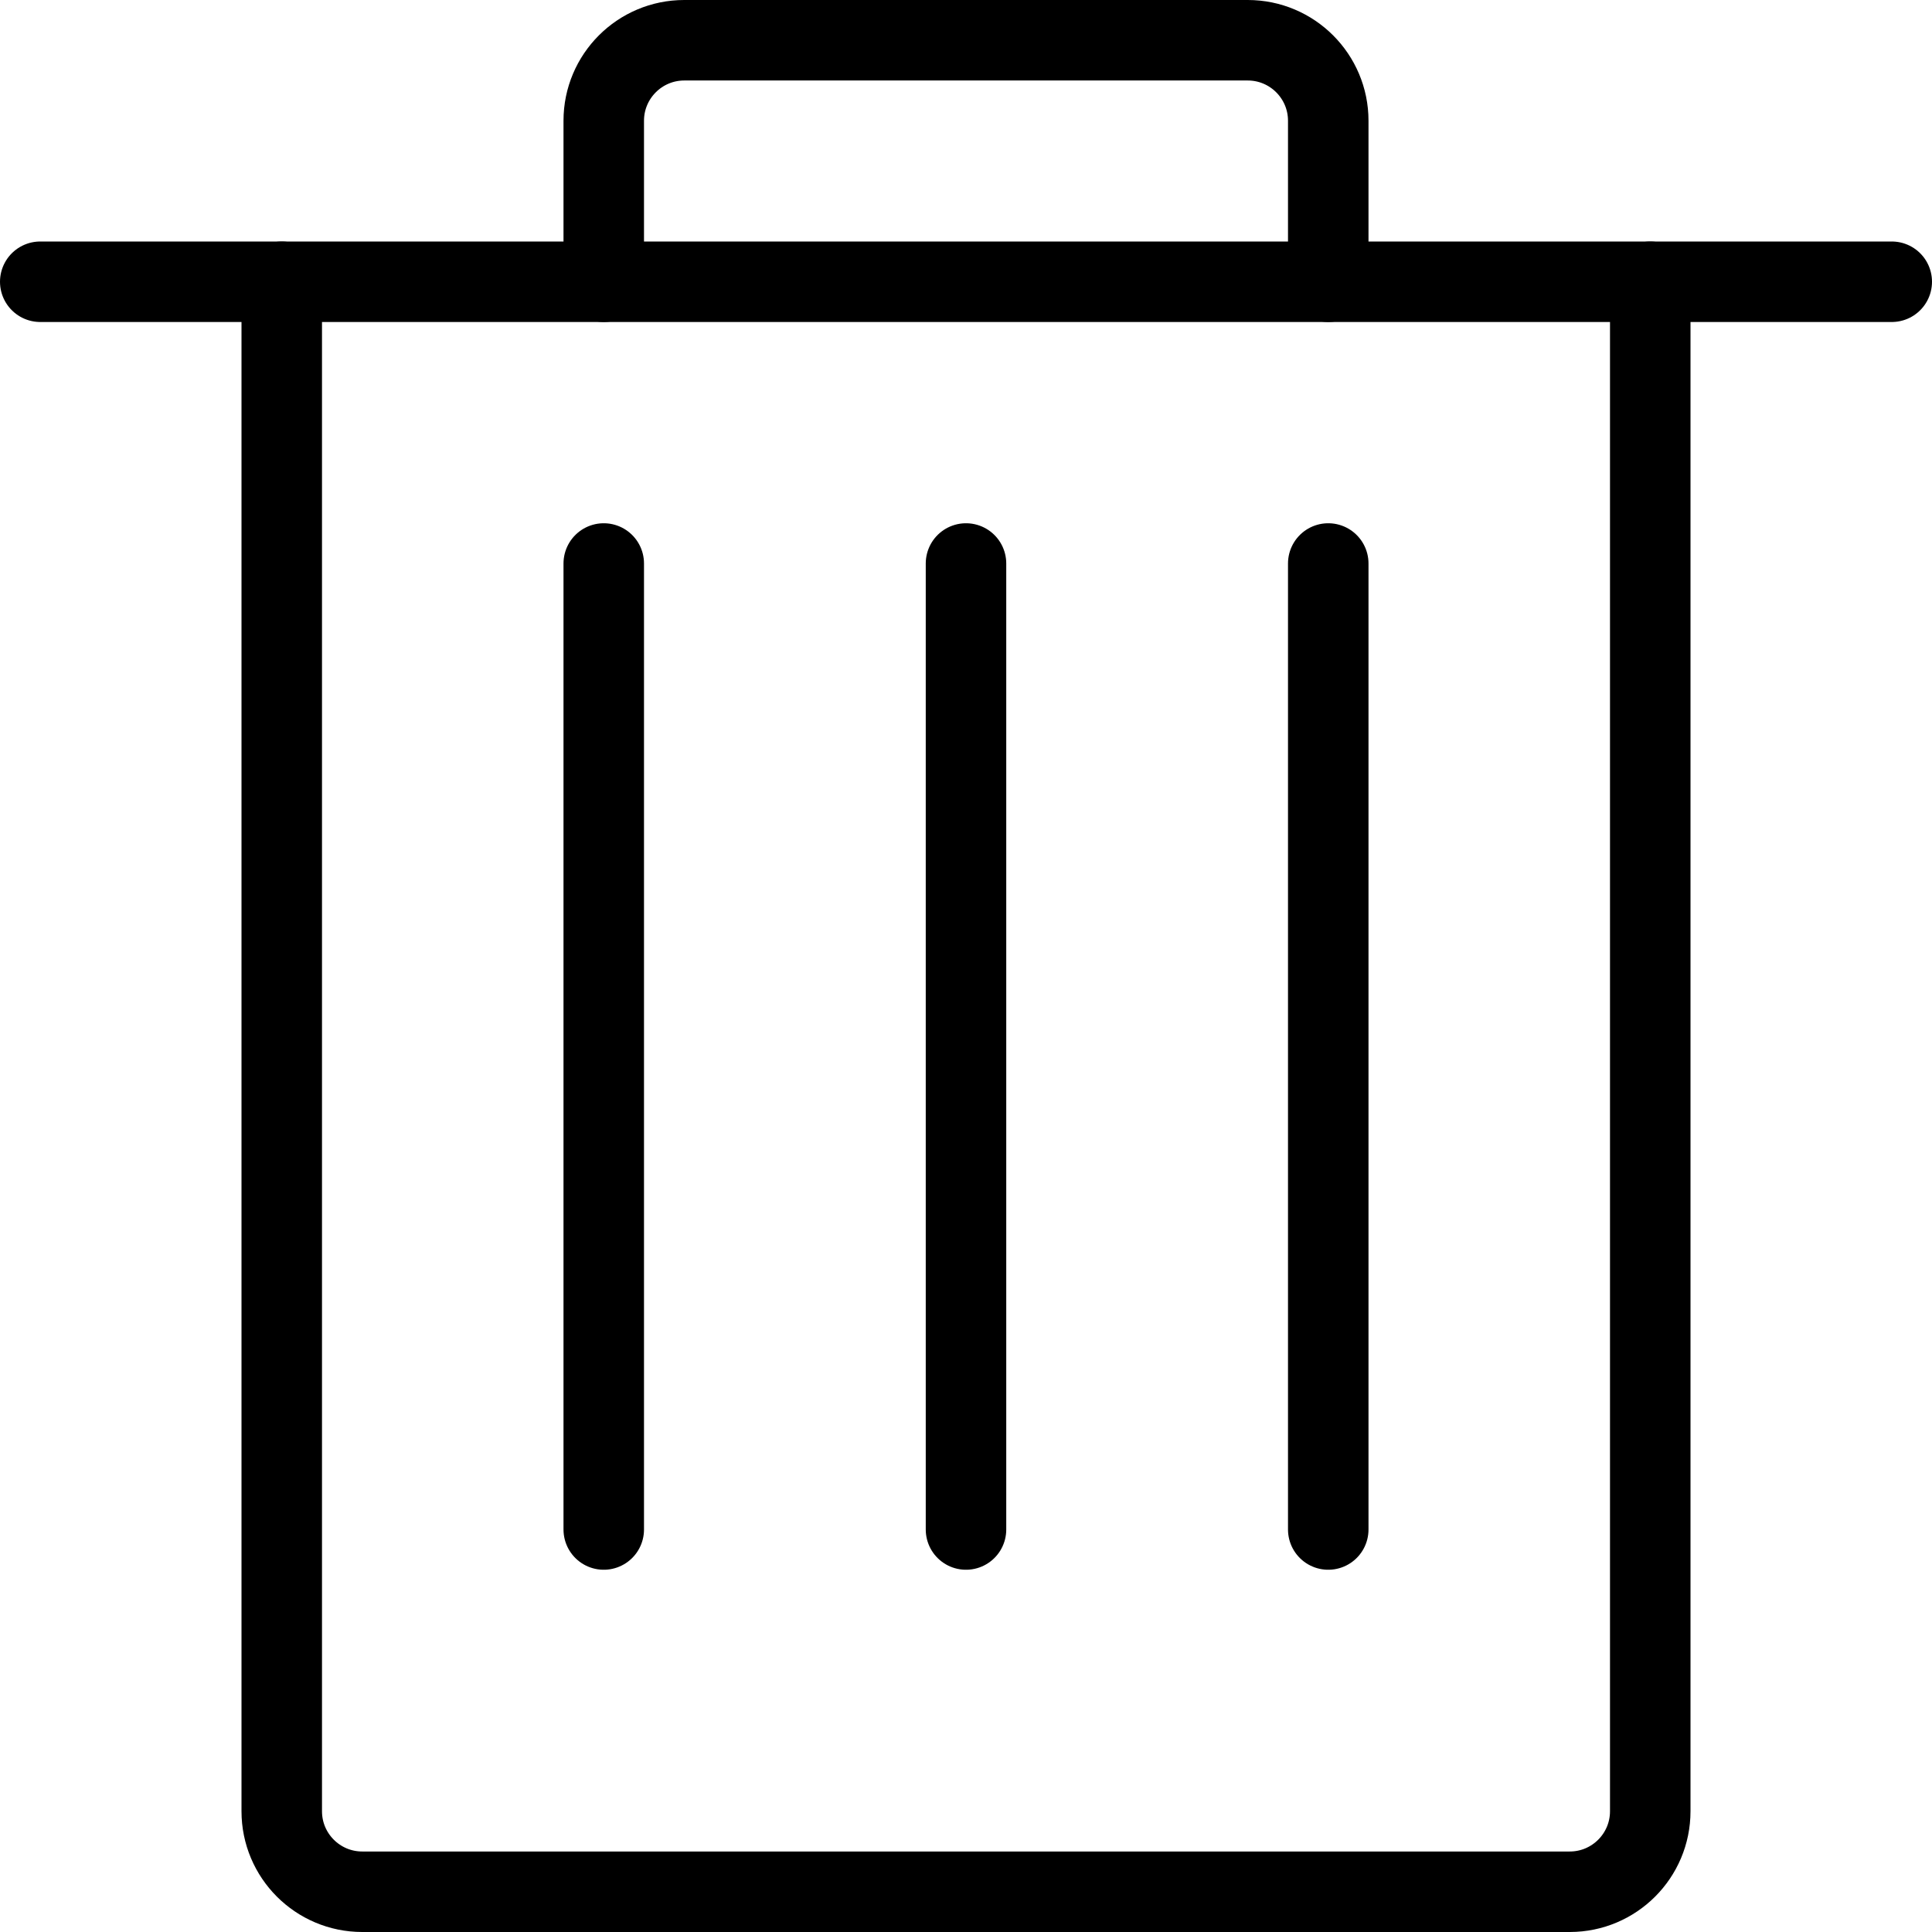
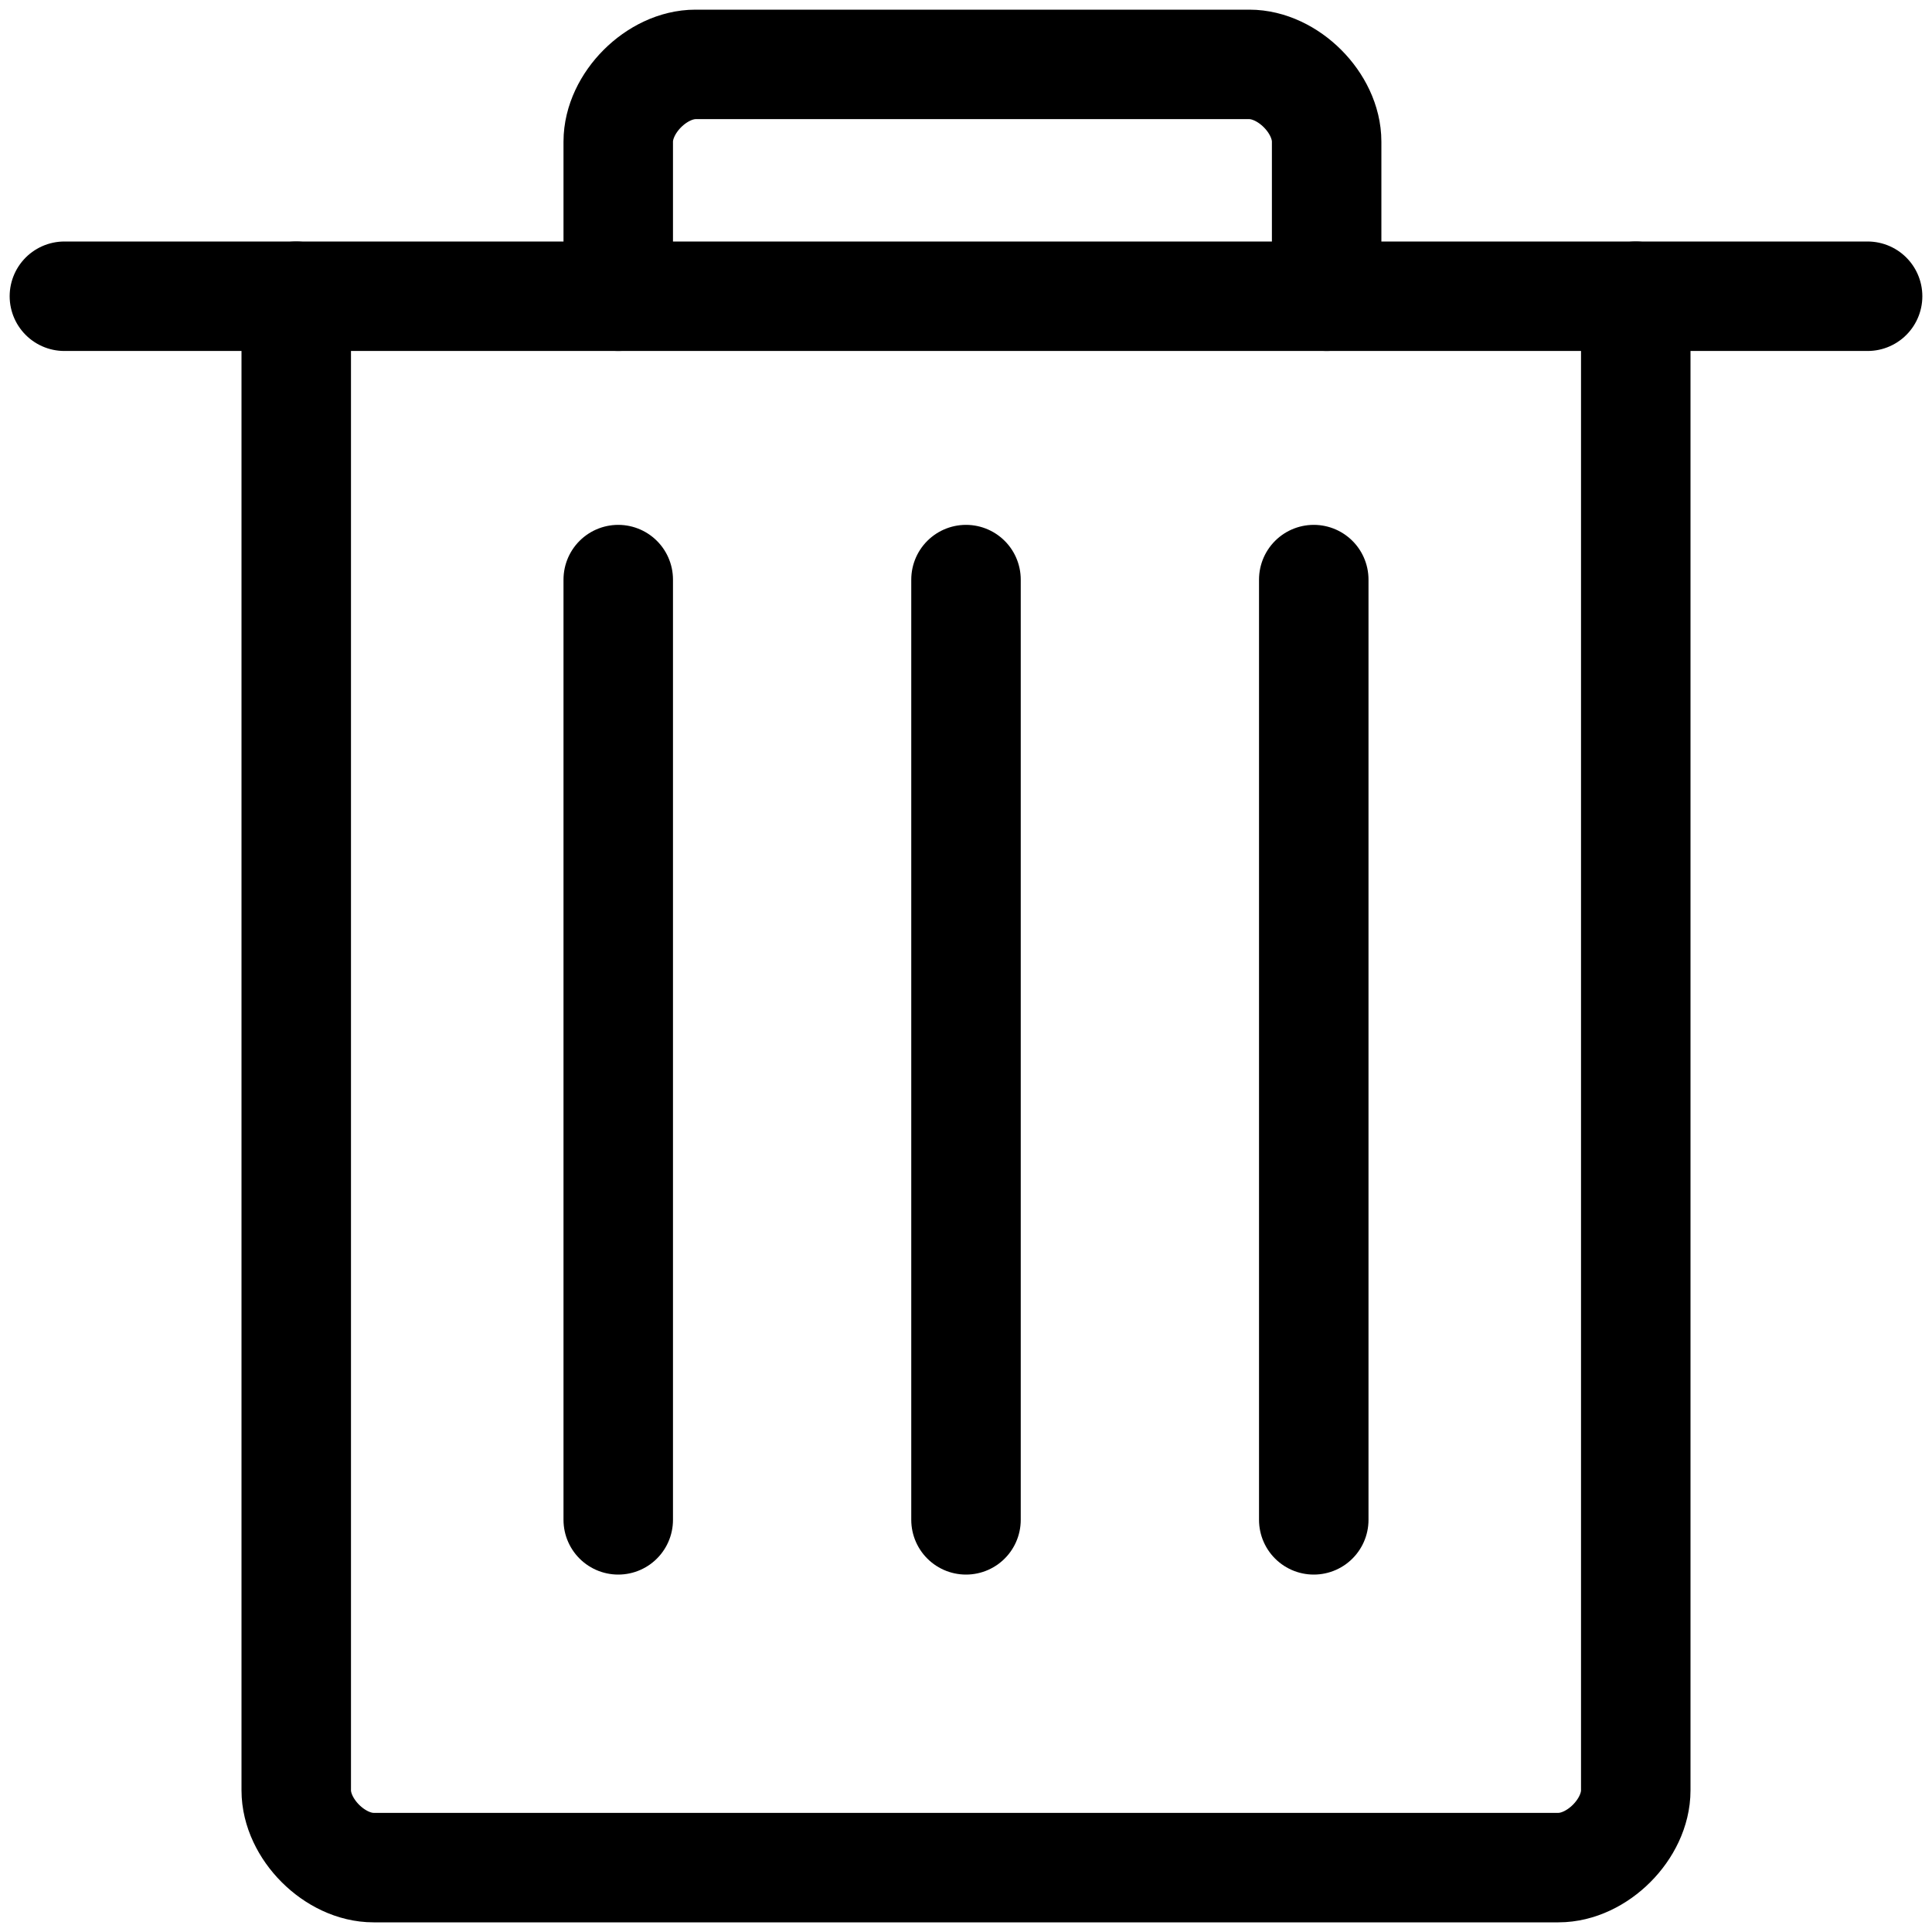
- <svg xmlns="http://www.w3.org/2000/svg" version="1.1" viewBox="0 0 24 24">
-   <g stroke-linecap="round" stroke-width="1" stroke="#000" fill="none" stroke-linejoin="round">
-     <path d="M20.5 3.5v19 0c0 .552-.448 1-1 1h-15 -4.37114e-08c-.552-2.41411e-08-1-.448-1-1 0 0 0-3.55271e-15 0-3.55271e-15v-19" />
-     <path d="M7.5 3.5v-2l1.15463e-14 1.50996e-07c-8.33927e-08-.552.448-1 1-1h7l-4.37114e-08 9.99201e-16c.552-2.41411e-08 1 .448 1 1v2" />
-     <line x1=".5" x2="23.5" y1="3.5" y2="3.5" />
-     <line x1="7.5" x2="7.5" y1="7" y2="19" />
-     <line x1="12" x2="12" y1="7" y2="19" />
-     <line x1="16.5" x2="16.5" y1="7" y2="19" />
+ <svg xmlns="http://www.w3.org/2000/svg" version="1.1" id="Layer_1" x="0px" y="0px" viewBox="0 0 15 15" style="enable-background:new 0 0 15 15;" xml:space="preserve">
+   <style type="text/css">
+ 	.st0{fill:none;stroke:#000000;stroke-width:0.85;stroke-linecap:round;stroke-linejoin:round;}
+ </style>
+   <g>
+     <path class="st0" d="M12.7,2.3v11.6l0,0c0,0.3-0.3,0.6-0.6,0.6H2.9l0,0c-0.3,0-0.6-0.3-0.6-0.6l0,0V2.3" />
+     <path class="st0" d="M4.8,2.3V1.1l0,0c0-0.3,0.3-0.6,0.6-0.6h4.3l0,0c0.3,0,0.6,0.3,0.6,0.6v1.2" />
+     <line class="st0" x1="0.5" y1="2.3" x2="14.5" y2="2.3" />
+     <line class="st0" x1="4.8" y1="4.5" x2="4.8" y2="11.8" />
+     <line class="st0" x1="7.5" y1="4.5" x2="7.5" y2="11.8" />
+     <line class="st0" x1="10.2" y1="4.5" x2="10.2" y2="11.8" />
  </g>
</svg>
